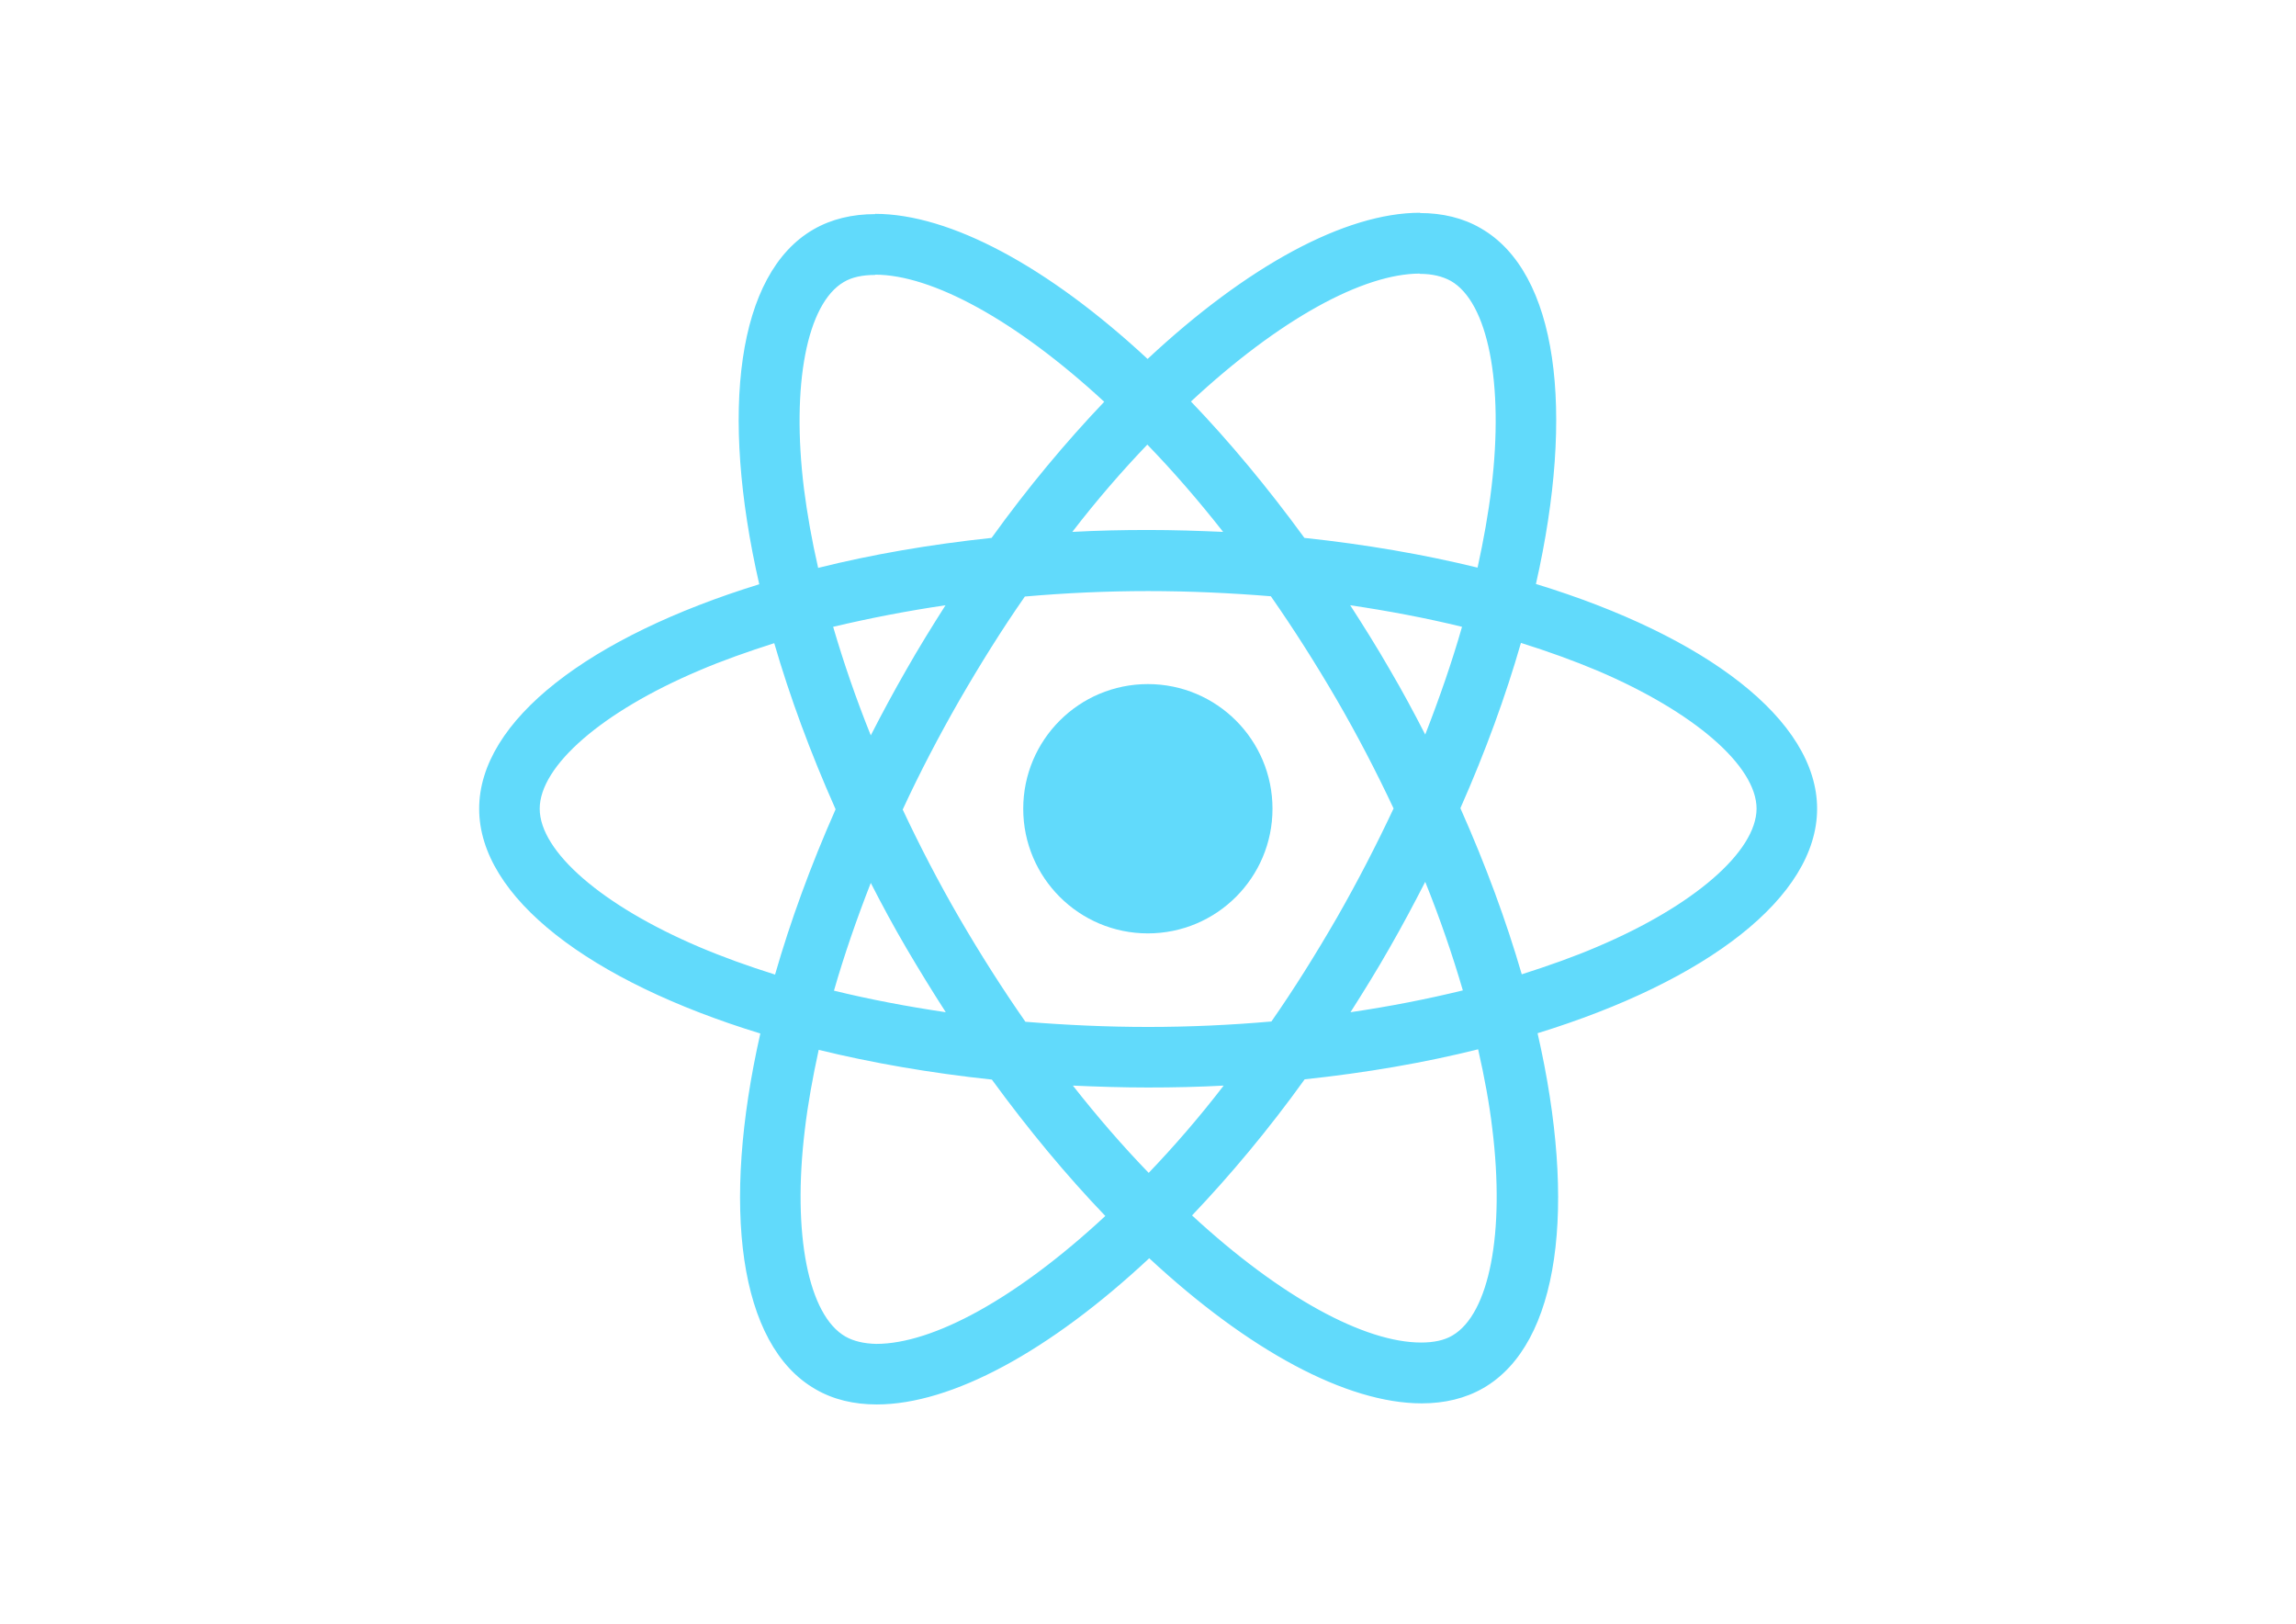
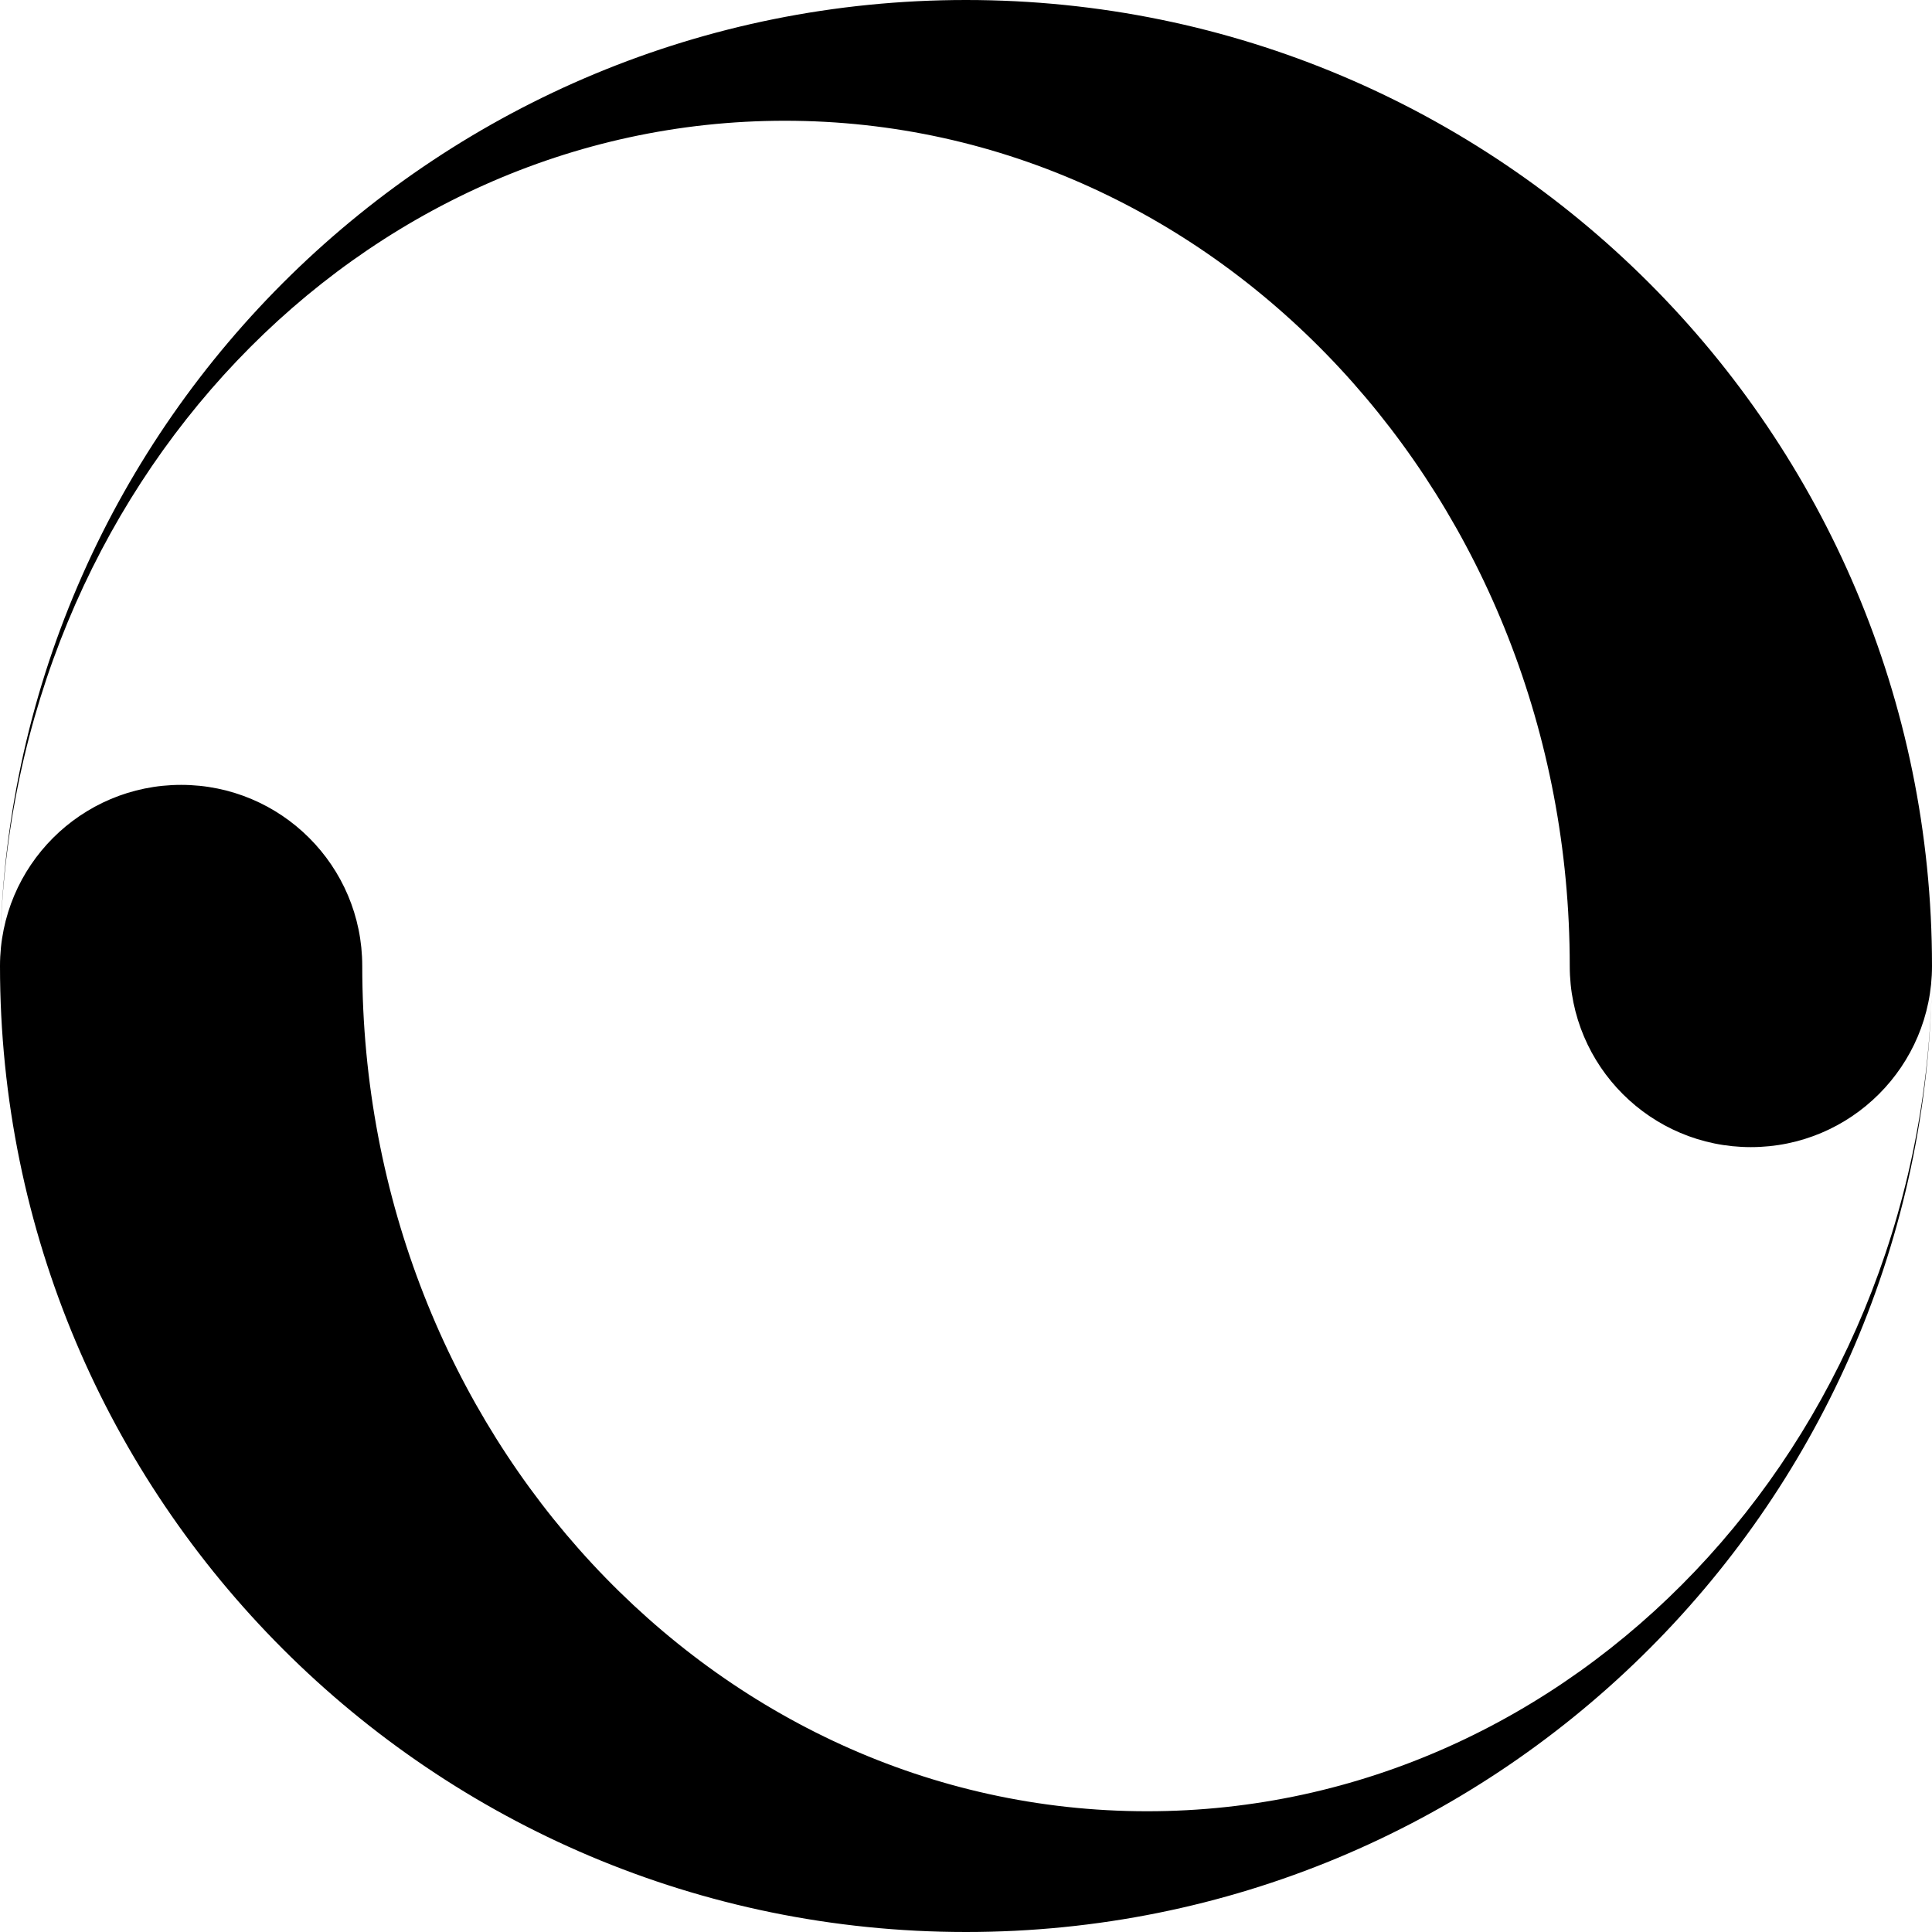
- <svg xmlns="http://www.w3.org/2000/svg" viewBox="0 0 841.9 595.3">
-   <g fill="#61DAFB">
-     <path d="M666.3 296.5c0-32.5-40.7-63.3-103.1-82.4 14.4-63.6 8-114.2-20.2-130.4-6.5-3.8-14.1-5.6-22.4-5.6v22.3c4.6 0 8.3.9 11.4 2.6 13.6 7.8 19.5 37.5 14.9 75.7-1.1 9.4-2.9 19.3-5.1 29.4-19.6-4.8-41-8.5-63.5-10.9-13.5-18.5-27.5-35.3-41.6-50 32.6-30.3 63.2-46.9 84-46.9V78c-27.5 0-63.5 19.6-99.9 53.6-36.4-33.8-72.4-53.2-99.9-53.2v22.3c20.7 0 51.4 16.5 84 46.6-14 14.7-28 31.4-41.3 49.9-22.6 2.4-44 6.1-63.6 11-2.3-10-4-19.7-5.2-29-4.7-38.2 1.1-67.9 14.6-75.8 3-1.8 6.9-2.6 11.5-2.6V78.5c-8.4 0-16 1.8-22.6 5.6-28.1 16.2-34.4 66.7-19.9 130.1-62.2 19.2-102.7 49.9-102.7 82.3 0 32.5 40.7 63.3 103.1 82.4-14.4 63.6-8 114.2 20.2 130.4 6.5 3.8 14.1 5.6 22.5 5.6 27.5 0 63.5-19.6 99.9-53.6 36.4 33.8 72.4 53.2 99.9 53.2 8.4 0 16-1.8 22.6-5.6 28.1-16.2 34.4-66.7 19.9-130.1 62-19.1 102.5-49.9 102.5-82.3zm-130.2-66.7c-3.7 12.9-8.3 26.2-13.5 39.5-4.1-8-8.4-16-13.1-24-4.6-8-9.5-15.8-14.4-23.4 14.2 2.1 27.9 4.7 41 7.9zm-45.8 106.5c-7.8 13.5-15.8 26.3-24.1 38.2-14.9 1.3-30 2-45.2 2-15.1 0-30.2-.7-45-1.9-8.3-11.9-16.4-24.6-24.2-38-7.6-13.1-14.5-26.4-20.8-39.8 6.2-13.4 13.2-26.8 20.7-39.9 7.8-13.5 15.8-26.3 24.1-38.2 14.9-1.3 30-2 45.2-2 15.1 0 30.2.7 45 1.9 8.3 11.9 16.4 24.6 24.2 38 7.6 13.1 14.5 26.4 20.8 39.8-6.3 13.4-13.2 26.8-20.7 39.9zm32.3-13c5.4 13.4 10 26.8 13.8 39.8-13.1 3.2-26.9 5.9-41.2 8 4.9-7.7 9.8-15.6 14.4-23.7 4.6-8 8.9-16.1 13-24.1zM421.2 430c-9.3-9.6-18.6-20.3-27.8-32 9 .4 18.2.7 27.5.7 9.4 0 18.7-.2 27.8-.7-9 11.7-18.3 22.4-27.5 32zm-74.4-58.9c-14.2-2.1-27.9-4.7-41-7.9 3.7-12.9 8.3-26.2 13.5-39.5 4.1 8 8.4 16 13.1 24 4.7 8 9.5 15.8 14.4 23.4zM420.7 163c9.3 9.6 18.6 20.3 27.8 32-9-.4-18.2-.7-27.5-.7-9.4 0-18.7.2-27.8.7 9-11.7 18.3-22.4 27.5-32zm-74 58.9c-4.9 7.7-9.8 15.6-14.4 23.7-4.6 8-8.9 16-13 24-5.4-13.4-10-26.8-13.8-39.8 13.1-3.1 26.9-5.8 41.2-7.9zm-90.5 125.2c-35.4-15.1-58.3-34.9-58.3-50.6 0-15.7 22.9-35.6 58.3-50.6 8.6-3.7 18-7 27.7-10.1 5.7 19.6 13.2 40 22.5 60.9-9.2 20.8-16.6 41.1-22.2 60.6-9.9-3.1-19.3-6.5-28-10.2zM310 490c-13.6-7.8-19.5-37.5-14.9-75.7 1.1-9.4 2.9-19.3 5.1-29.4 19.6 4.8 41 8.5 63.5 10.9 13.5 18.5 27.5 35.3 41.6 50-32.6 30.3-63.2 46.9-84 46.9-4.5-.1-8.3-1-11.3-2.7zm237.2-76.2c4.7 38.2-1.1 67.9-14.6 75.8-3 1.8-6.9 2.6-11.5 2.6-20.7 0-51.4-16.5-84-46.6 14-14.7 28-31.4 41.3-49.9 22.6-2.4 44-6.1 63.6-11 2.3 10.1 4.1 19.8 5.2 29.1zm38.5-66.7c-8.6 3.7-18 7-27.7 10.1-5.7-19.6-13.2-40-22.5-60.9 9.2-20.8 16.6-41.1 22.2-60.6 9.9 3.1 19.3 6.5 28.1 10.2 35.4 15.1 58.3 34.9 58.3 50.6-.1 15.7-23 35.6-58.4 50.6zM320.8 78.4z" />
-     <circle cx="420.9" cy="296.5" r="45.7" />
-     <path d="M520.5 78.1z" />
+ <svg xmlns="http://www.w3.org/2000/svg" version="1.1" width="32" height="32" viewBox="0 0 32 32">
+   <g fill="black">
+     <path d="M16 0c-8.711 0-15.796 6.961-15.995 15.624 0.185-7.558 5.932-13.624 12.995-13.624 7.18 0 13 6.268 13 14 0 1.657 1.343 3 3 3s3-1.343 3-3c0-8.837-7.163-16-16-16zM16 32c8.711 0 15.796-6.961 15.995-15.624-0.185 7.558-5.932 13.624-12.995 13.624-7.18 0-13-6.268-13-14 0-1.657-1.343-3-3-3s-3 1.343-3 3c0 8.837 7.163 16 16 16z" />
  </g>
</svg>
